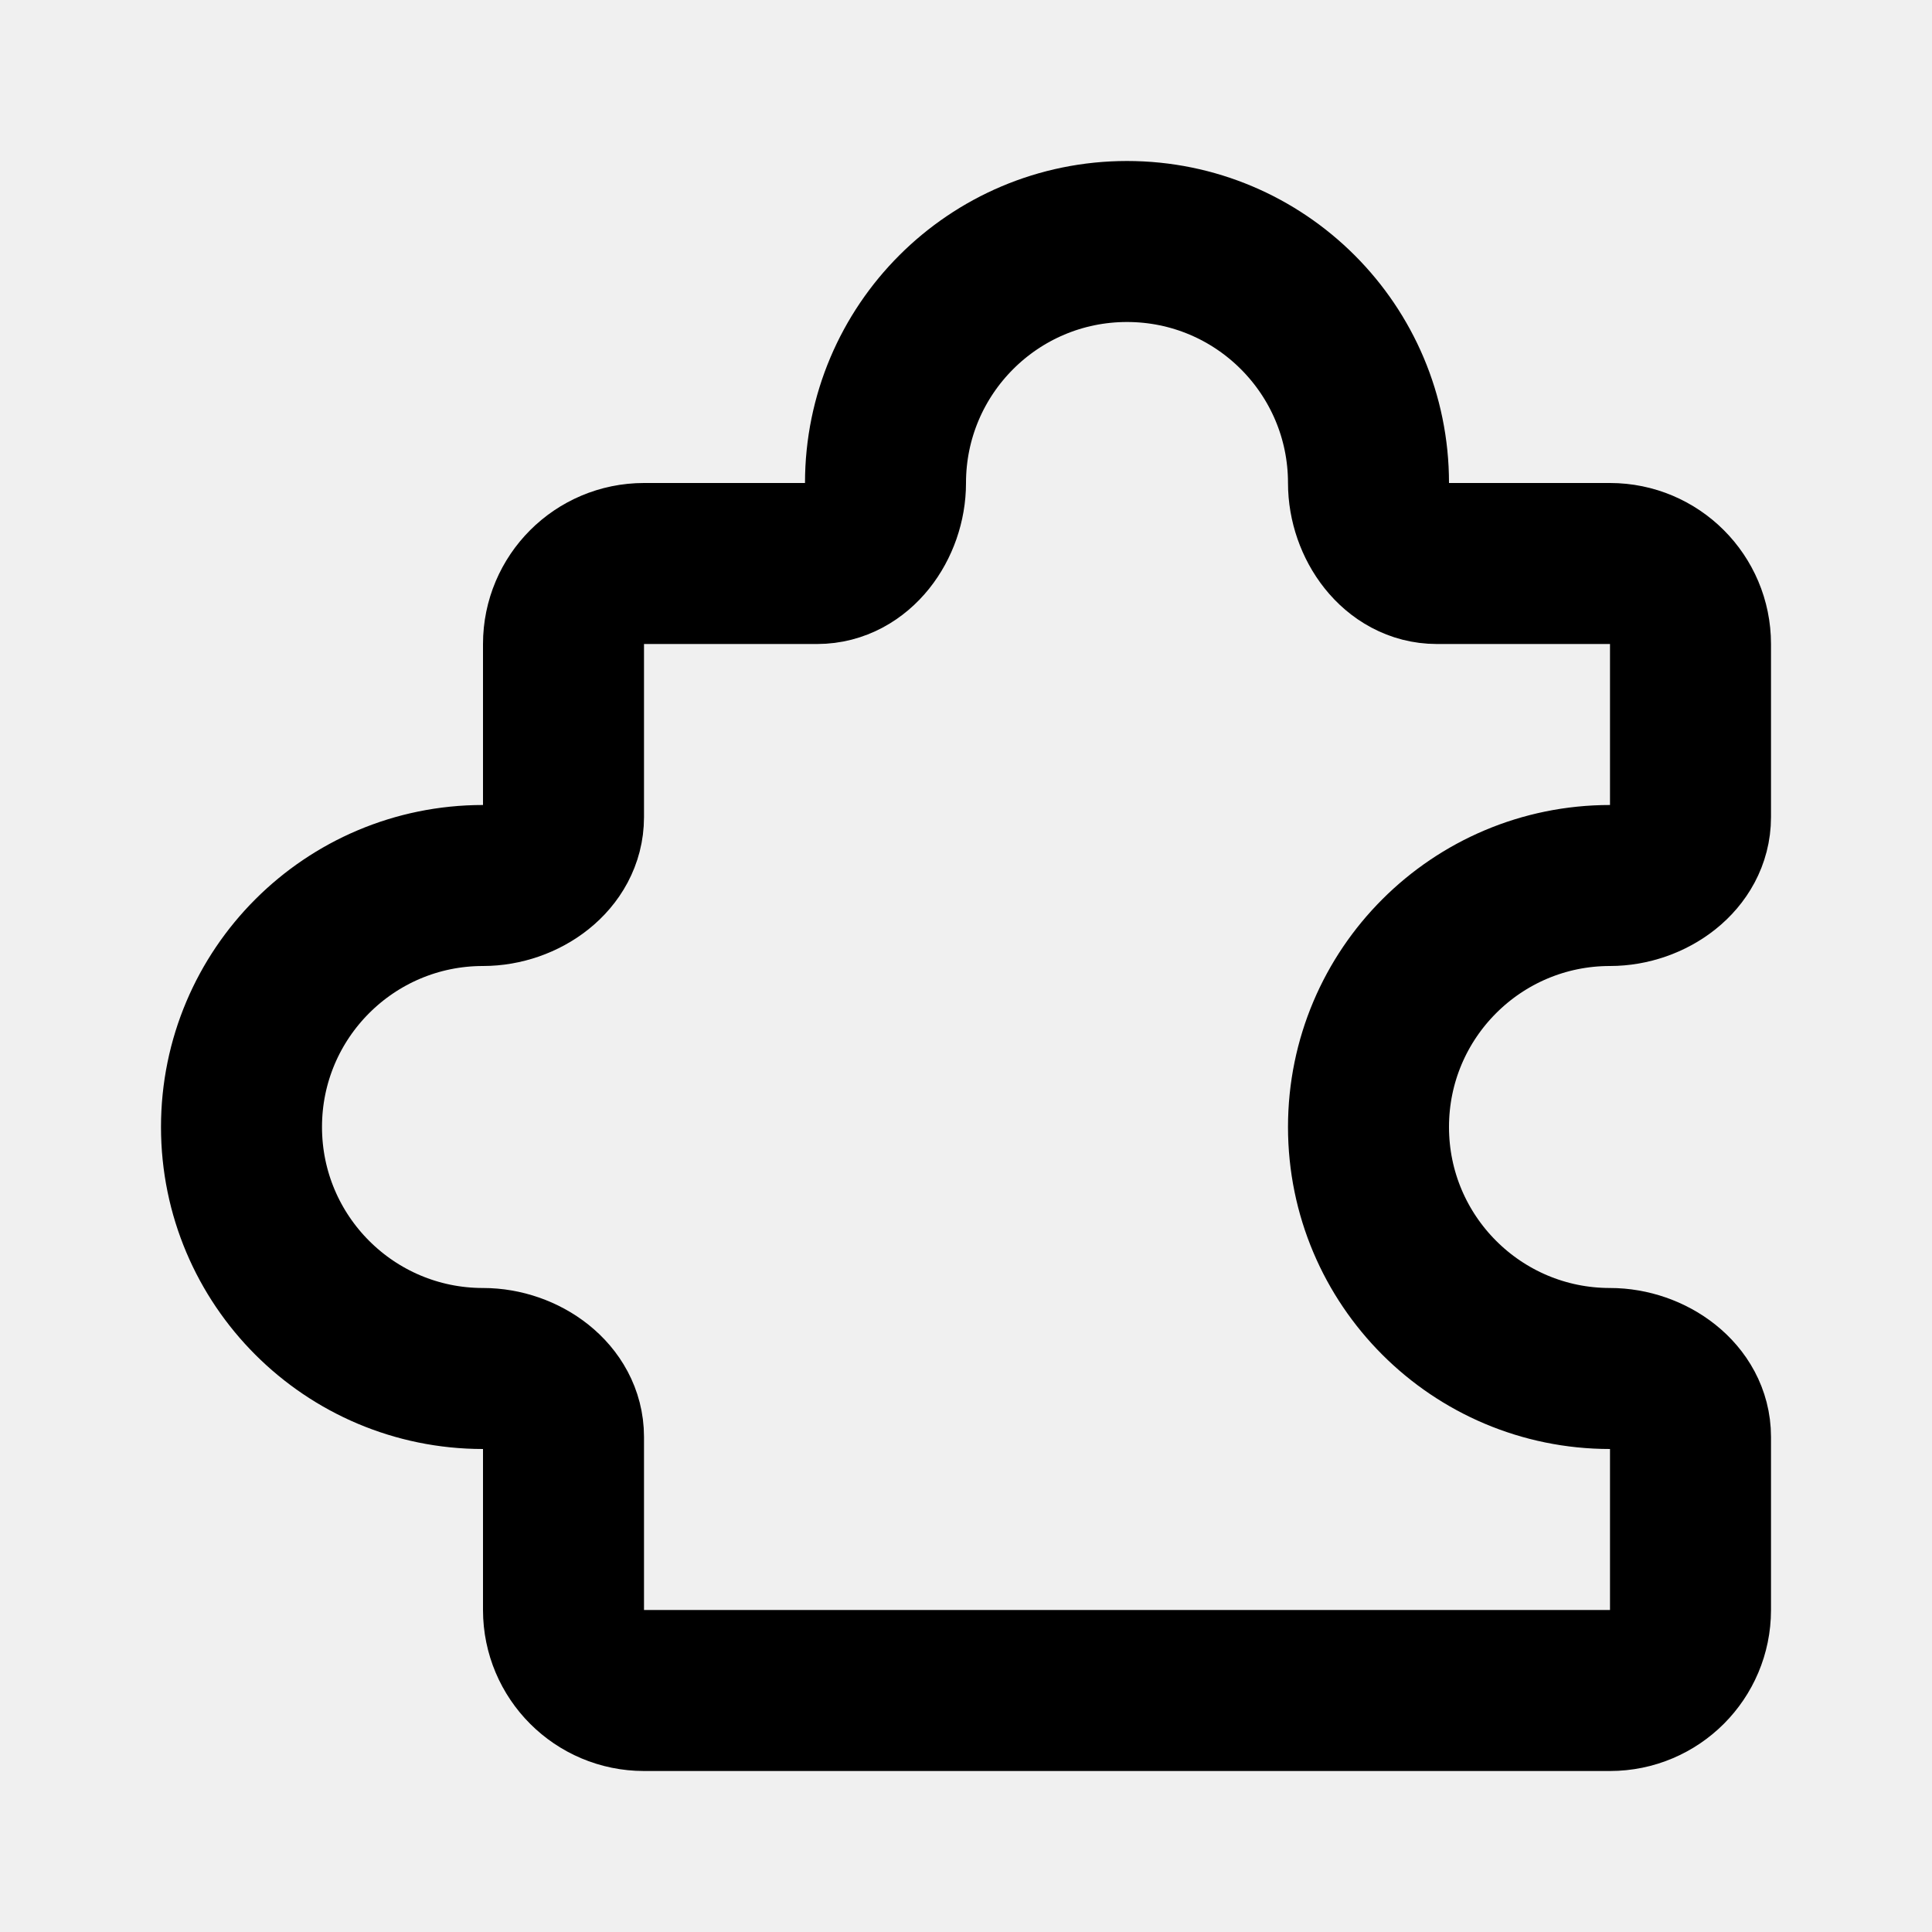
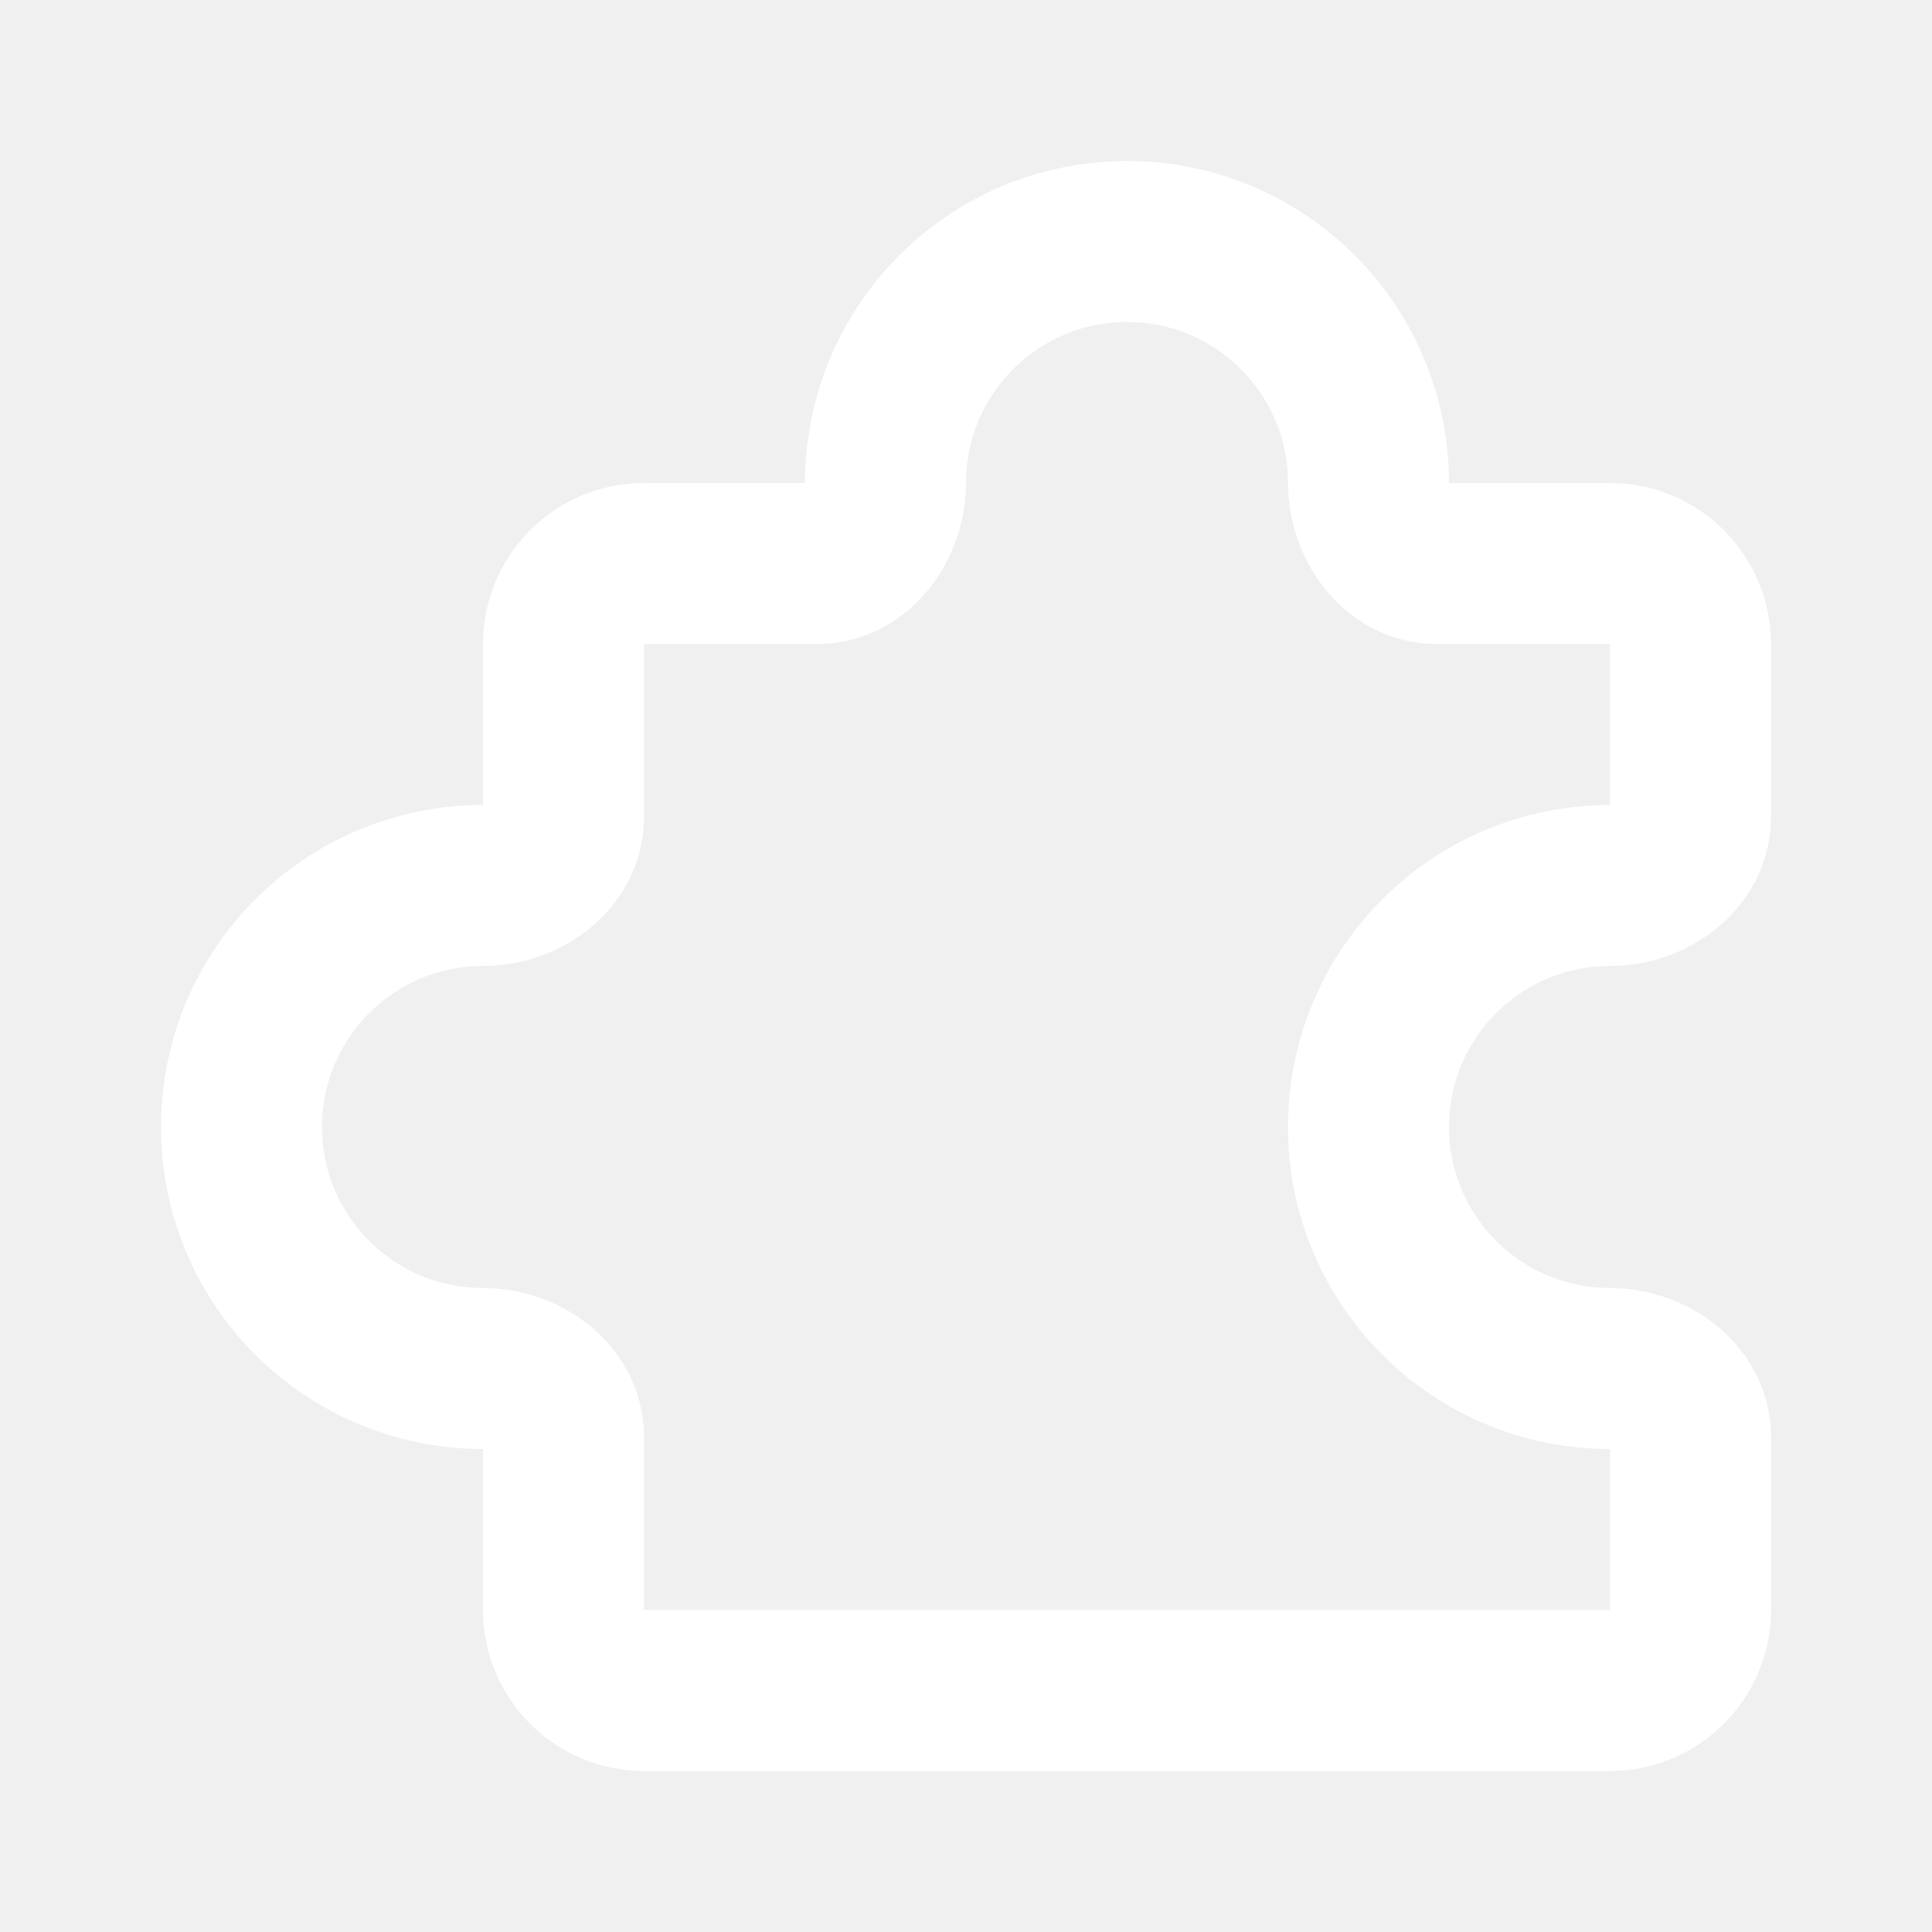
<svg xmlns="http://www.w3.org/2000/svg" width="800px" height="800px" viewBox="0 0 24 24" fill="none">
  <g id="Environment / Puzzle">
-     <path id="Vector" d="M20 7H17.849C17.351 7 17 6.498 17 6C17 4.343 15.657 3 14 3C12.343 3 11 4.343 11 6C11 6.498 10.649 7 10.151 7H8C7.448 7 7 7.448 7 8V10.151C7 10.649 6.498 11 6 11C4.343 11 3 12.343 3 14C3 15.657 4.343 17 6 17C6.498 17 7 17.351 7 17.849V20C7 20.552 7.448 21 8 21L20 21C20.552 21 21 20.552 21 20V17.849C21 17.351 20.497 17 20 17C18.343 17 17 15.657 17 14C17 12.343 18.343 11 20 11C20.497 11 21 10.649 21 10.151L21 8C21 7.448 20.552 7 20 7Z" stroke="black" stroke-width="2" stroke-linecap="round" stroke-linejoin="round" />
+     <path id="Vector" d="M20 7H17.849C17.351 7 17 6.498 17 6C17 4.343 15.657 3 14 3C12.343 3 11 4.343 11 6C11 6.498 10.649 7 10.151 7H8C7.448 7 7 7.448 7 8V10.151C7 10.649 6.498 11 6 11C4.343 11 3 12.343 3 14C3 15.657 4.343 17 6 17C6.498 17 7 17.351 7 17.849V20C7 20.552 7.448 21 8 21L20 21C20.552 21 21 20.552 21 20V17.849C21 17.351 20.497 17 20 17C18.343 17 17 15.657 17 14C17 12.343 18.343 11 20 11C20.497 11 21 10.649 21 10.151L21 8C21 7.448 20.552 7 20 7Z" stroke="white" stroke-width="2" stroke-linecap="round" stroke-linejoin="round" />
  </g>
</svg>
